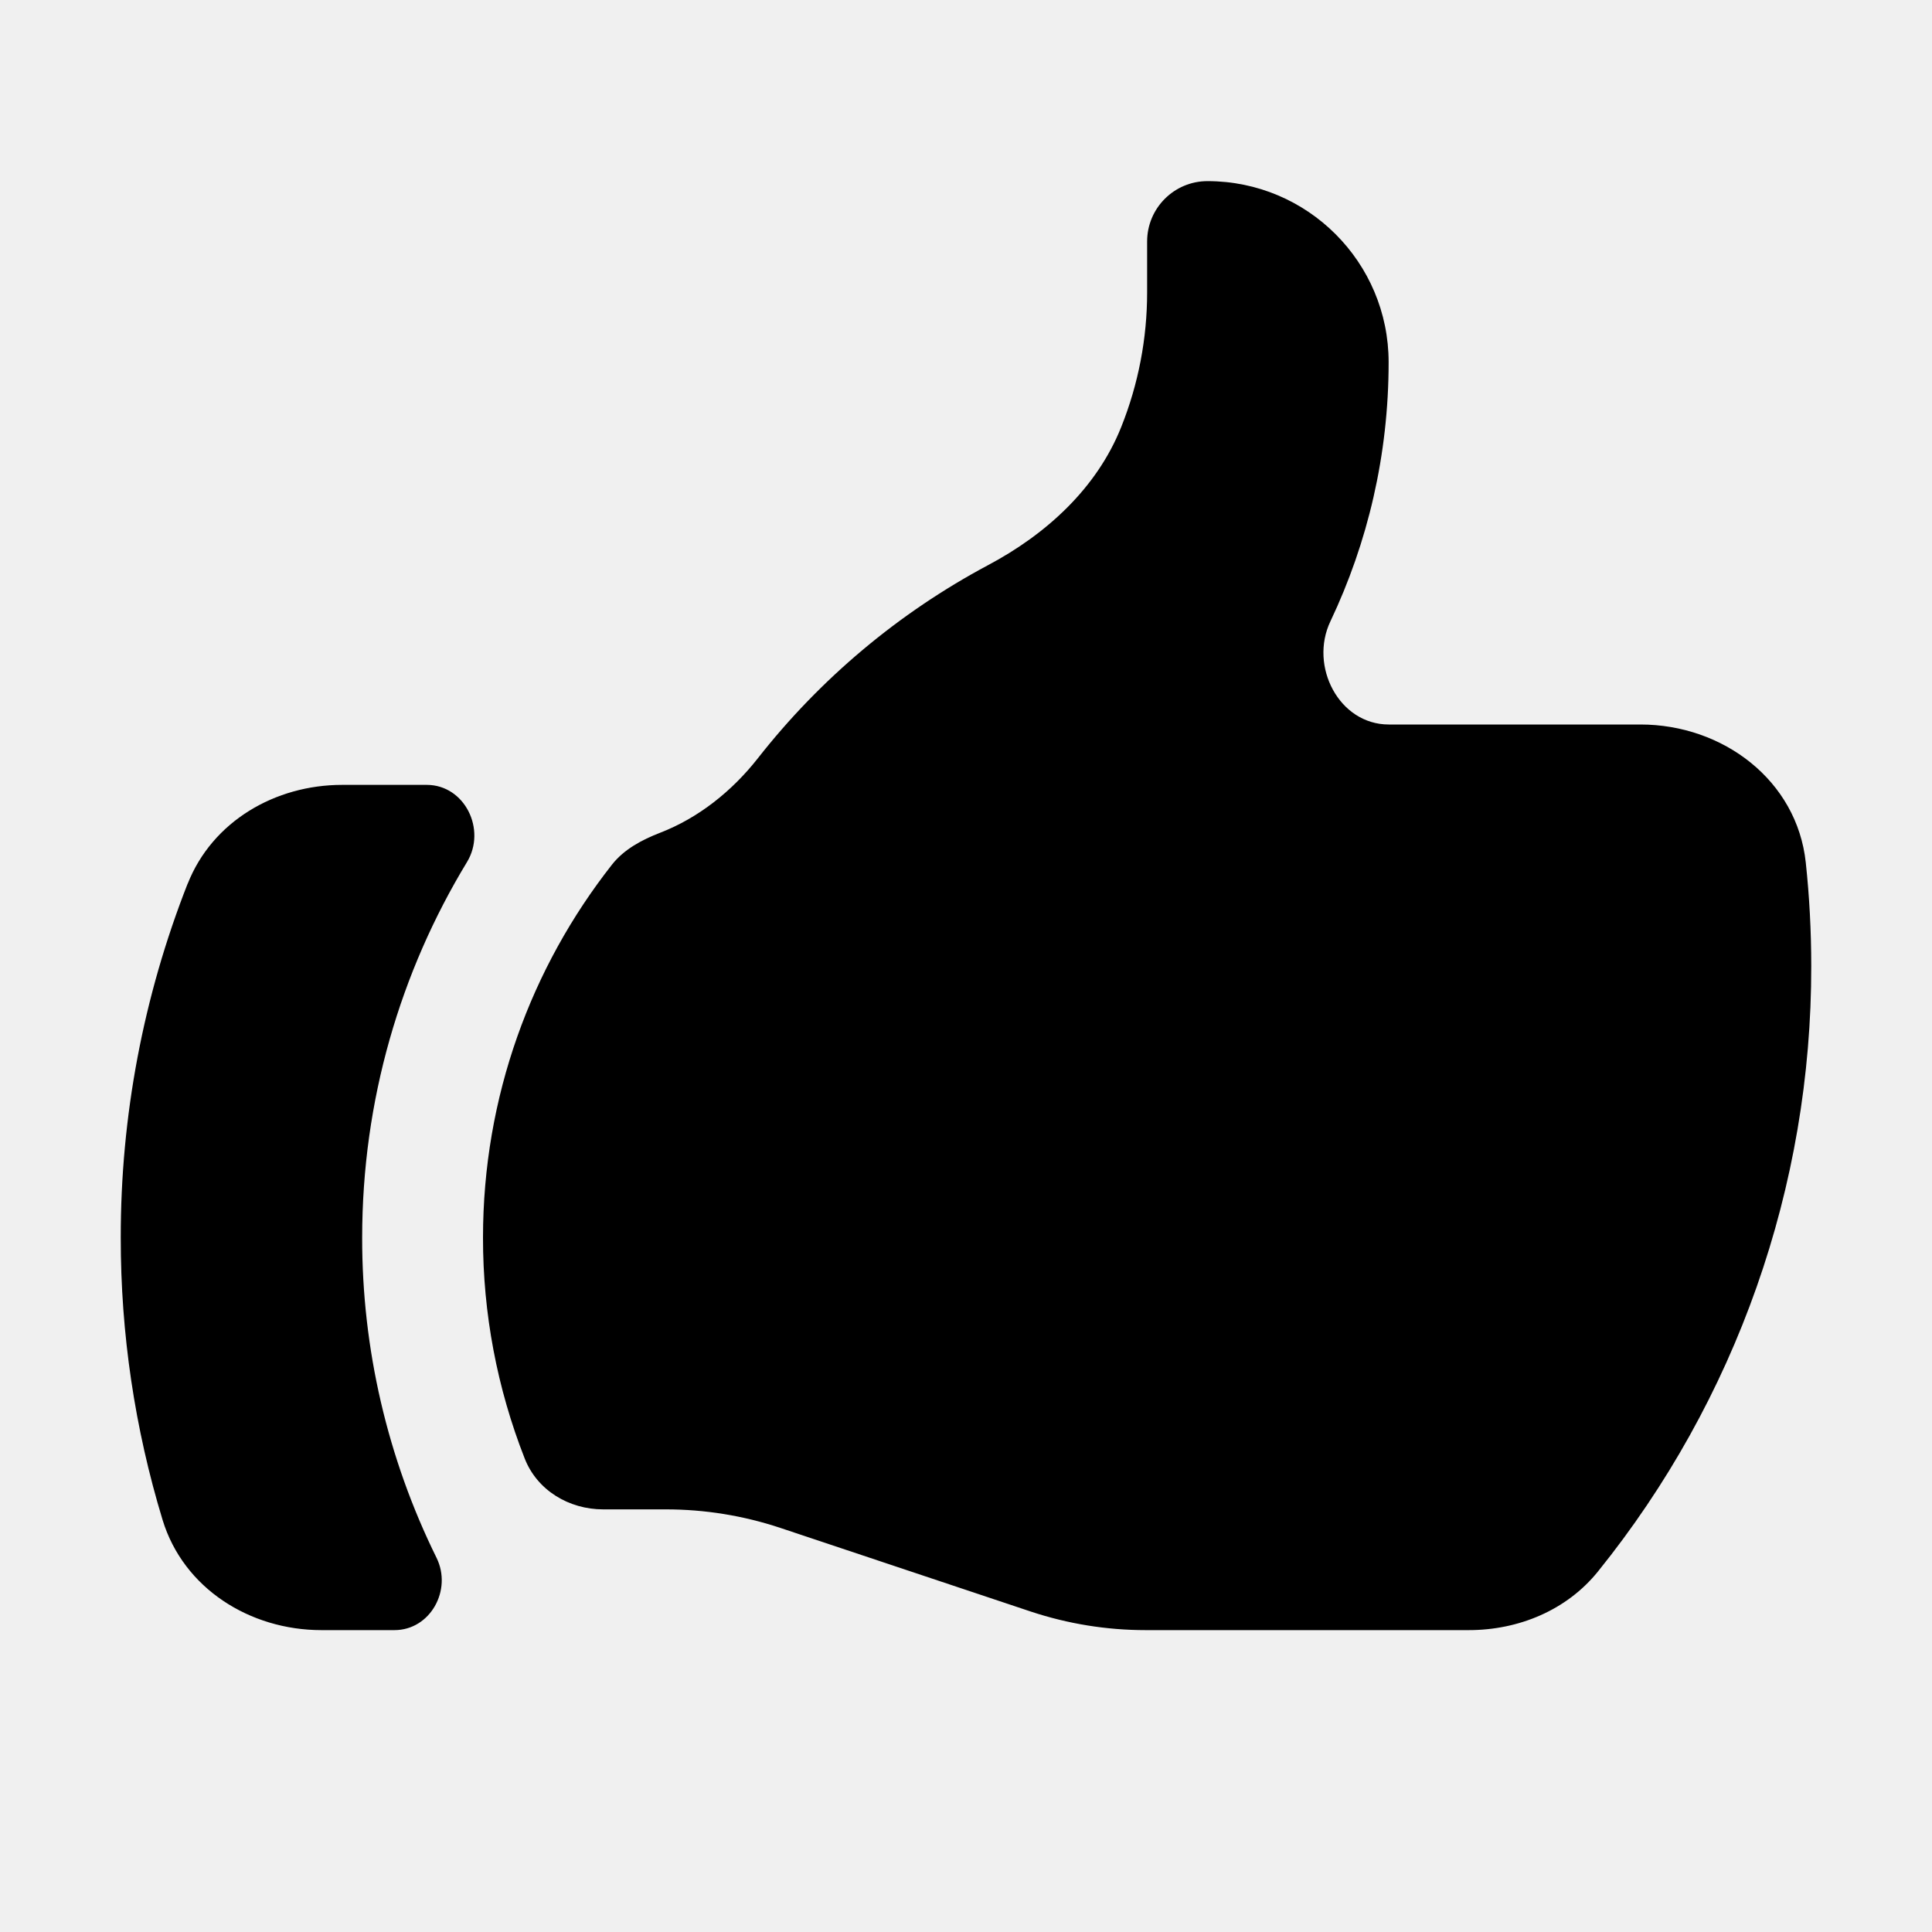
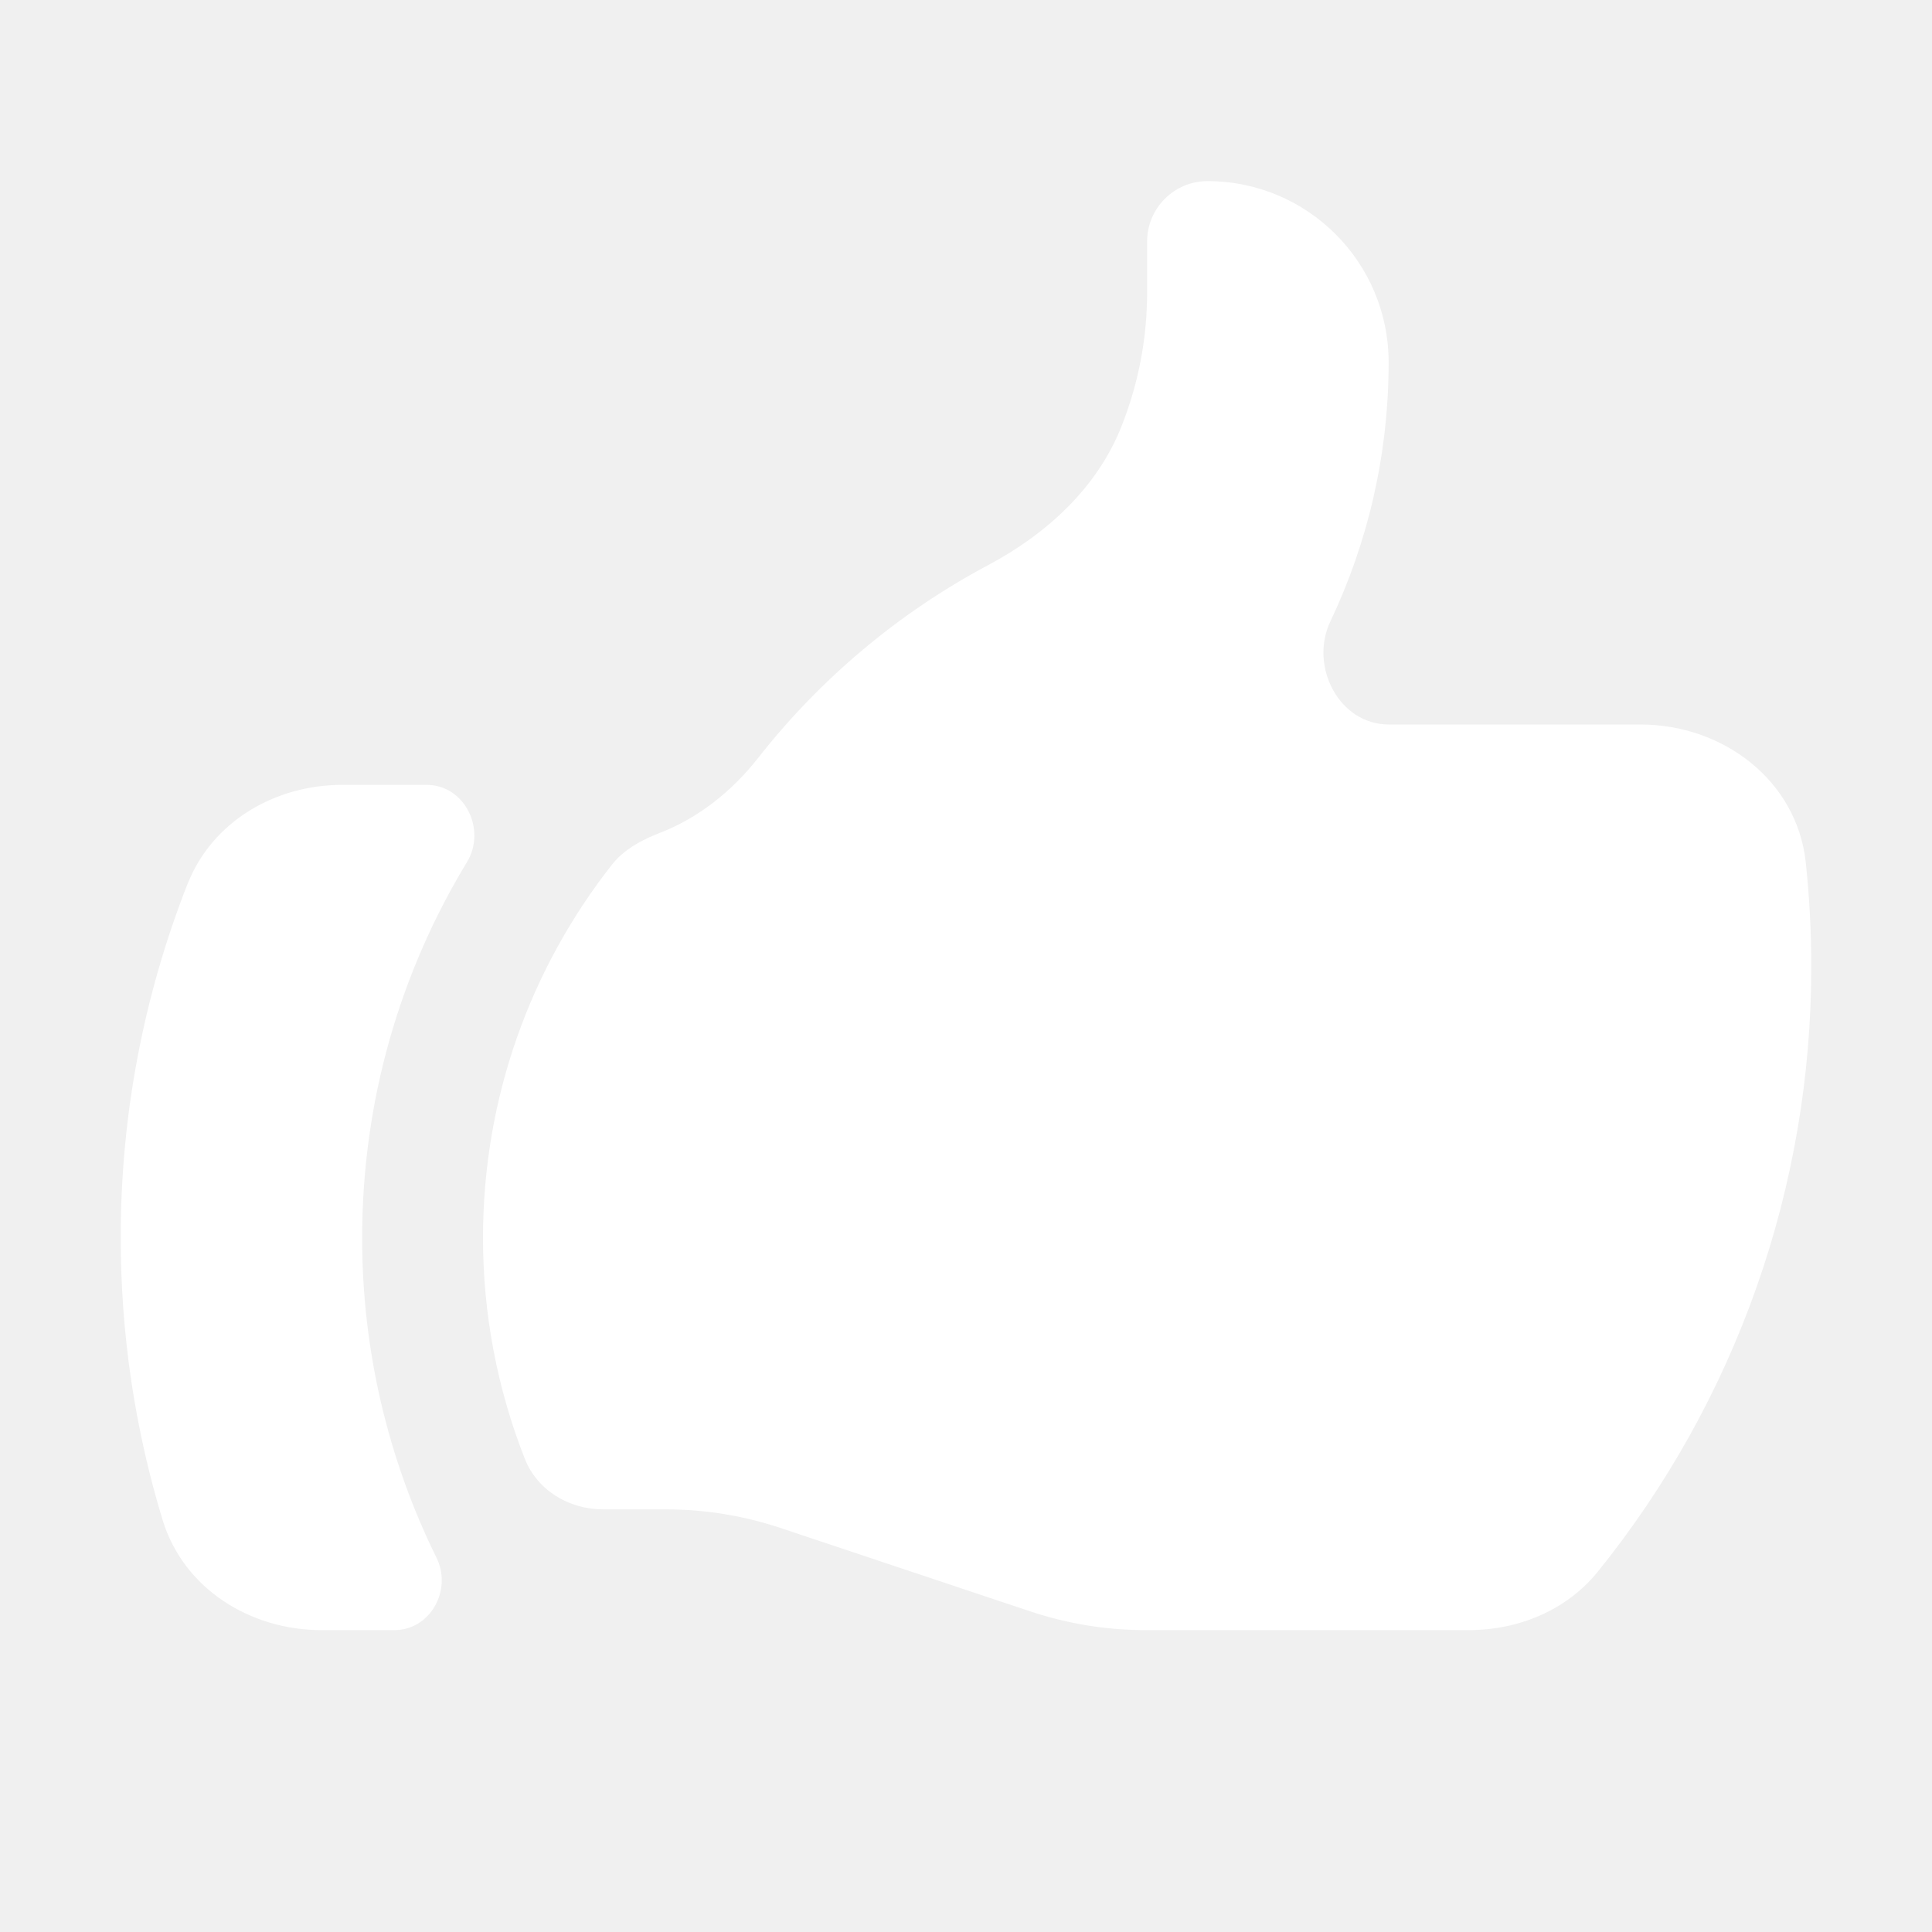
- <svg xmlns="http://www.w3.org/2000/svg" viewBox="0 0 24 24" fill="currentColor" class="w-6 h-6">
+ <svg xmlns="http://www.w3.org/2000/svg" viewBox="0 0 24 24" fill="#fff" class="w-6 h-6">
  <path d="M7.493 18.75c-.425 0-.82-.236-.975-.632A7.48 7.48 0 016 15.375c0-1.75.599-3.358 1.602-4.634.151-.192.373-.309.6-.397.473-.183.89-.514 1.212-.924a9.042 9.042 0 012.861-2.4c.723-.384 1.35-.956 1.653-1.715a4.498 4.498 0 00.322-1.672V3a.75.75 0 01.75-.75 2.25 2.25 0 012.25 2.25c0 1.152-.26 2.243-.723 3.218-.266.558.107 1.282.725 1.282h3.126c1.026 0 1.945.694 2.054 1.715.045.422.068.85.068 1.285a11.95 11.95 0 01-2.649 7.521c-.388.482-.987.729-1.605.729H14.23c-.483 0-.964-.078-1.423-.23l-3.114-1.04a4.501 4.501 0 00-1.423-.23h-.777zM2.331 10.977a11.969 11.969 0 00-.831 4.398 12 12 0 00.52 3.507c.26.85 1.084 1.368 1.973 1.368H4.9c.445 0 .72-.498.523-.898a8.963 8.963 0 01-.924-3.977c0-1.708.476-3.305 1.302-4.666.245-.403-.028-.959-.5-.959H4.25c-.832 0-1.612.453-1.918 1.227z" />
</svg>
